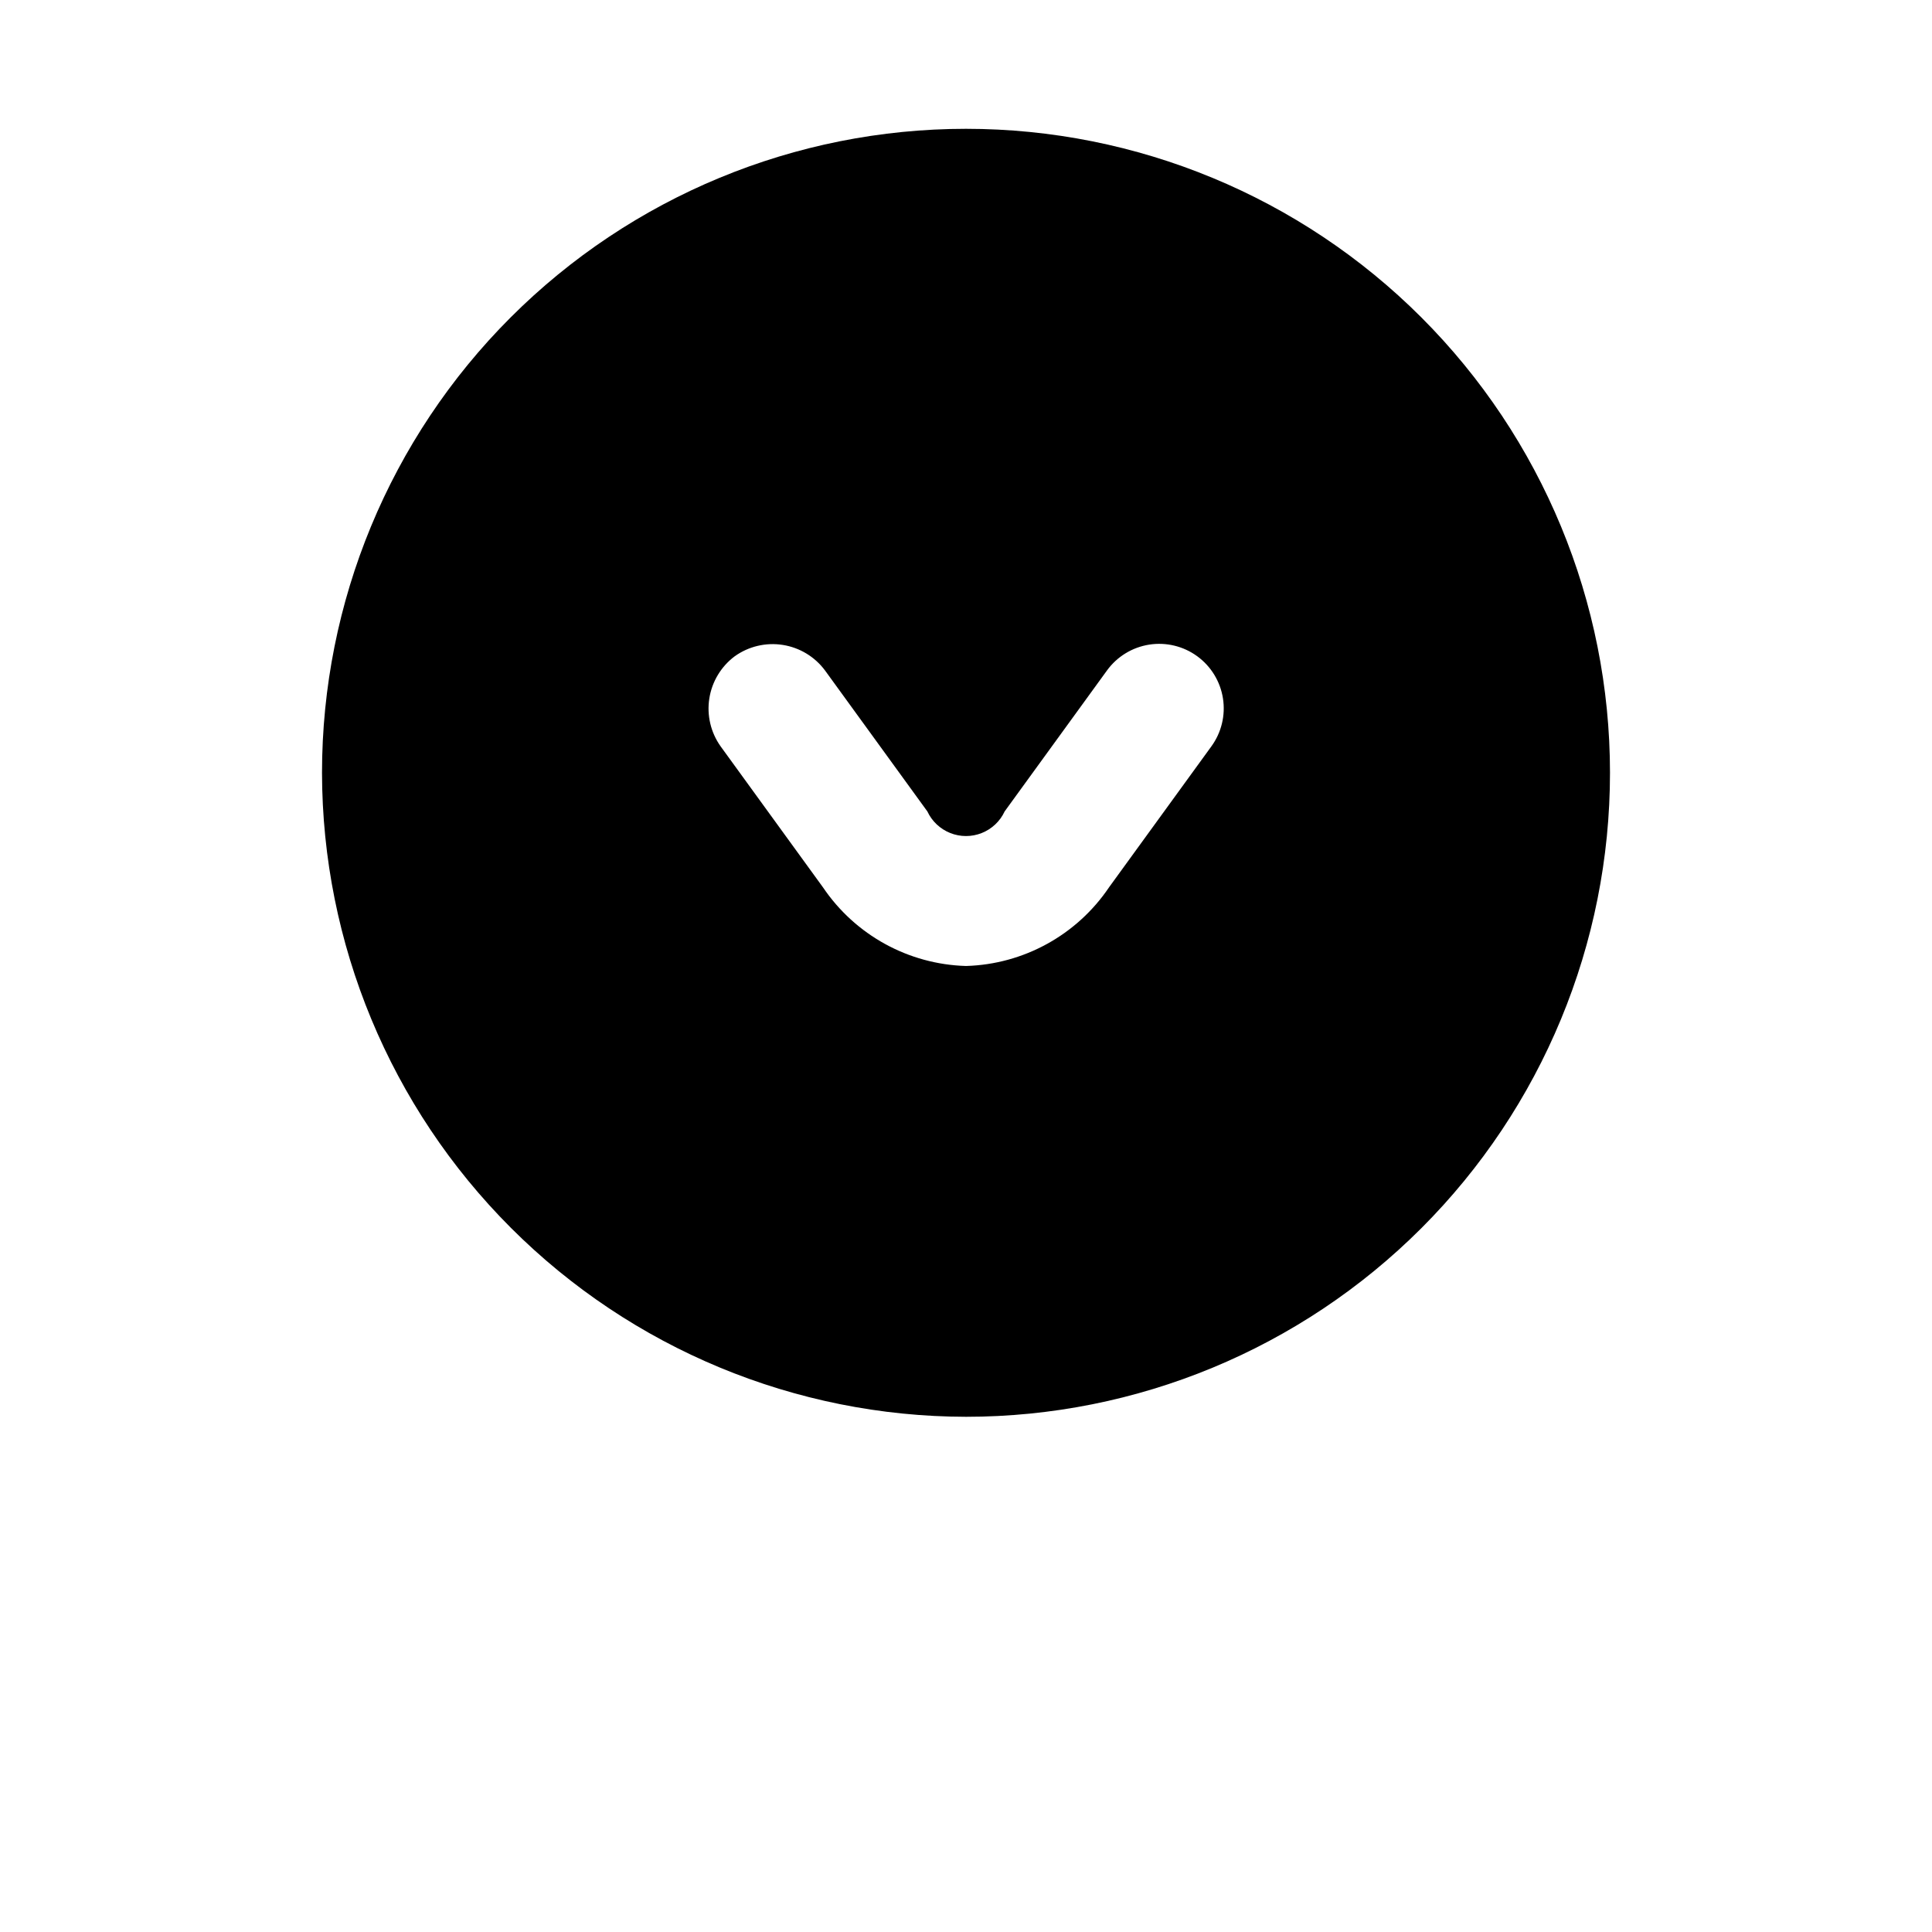
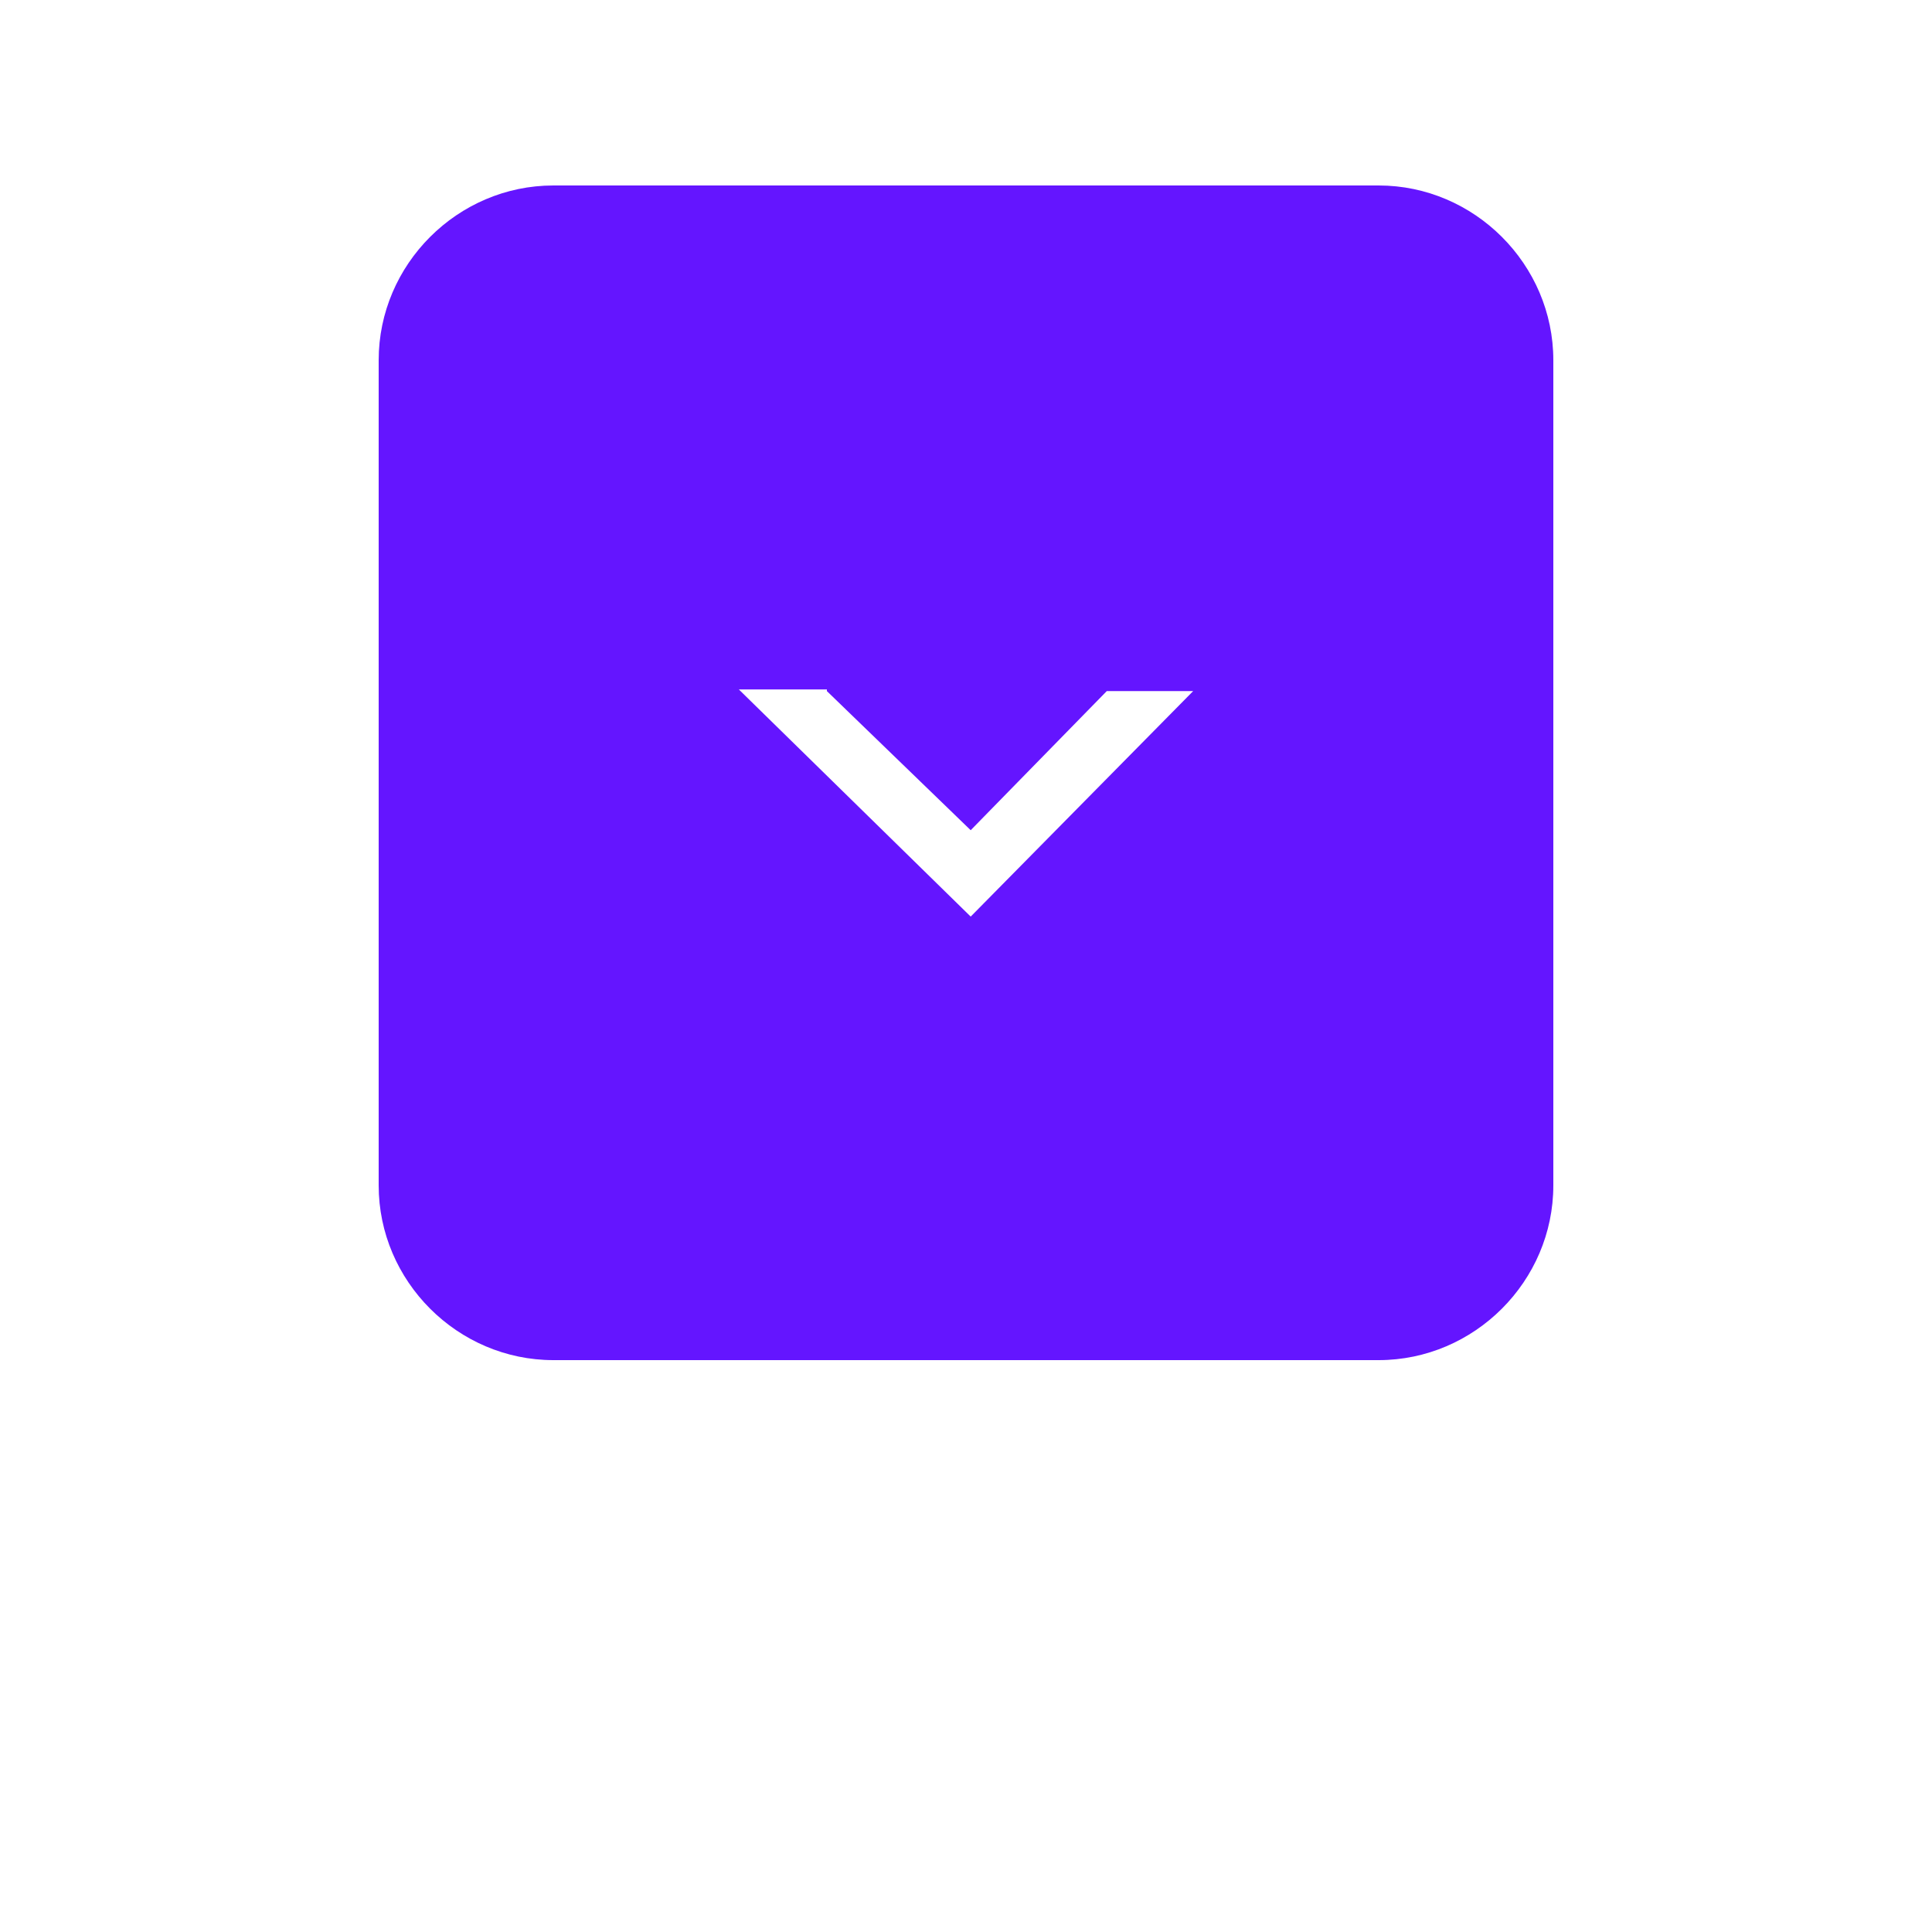
- <svg xmlns="http://www.w3.org/2000/svg" width="700pt" height="700pt" version="1.1" viewBox="0 0 700 700">
-   <path d="m350 513.33c61.883 0 121.23-24.582 164.99-68.34 43.758-43.758 68.34-103.11 68.34-164.99s-24.582-121.23-68.34-164.99c-43.758-43.758-103.11-68.34-164.99-68.34s-121.23 24.582-164.99 68.34c-43.758 43.758-68.34 103.11-68.34 164.99 0.098 61.855 24.711 121.14 68.449 164.88 43.738 43.738 103.03 68.352 164.88 68.449zm-83.766-275.57c5.035-3.586 11.273-5.055 17.379-4.094 6.106 0.957 11.594 4.269 15.285 9.227l37.102 51.102c1.664 3.574 4.633 6.371 8.297 7.828s7.742 1.457 11.406 0 6.633-4.254 8.297-7.828l37.102-51.102c3.648-5.012 9.141-8.367 15.27-9.332 6.125-0.961 12.383 0.551 17.395 4.199 5.012 3.652 8.371 9.145 9.332 15.27 0.965 6.129-0.547 12.387-4.199 17.398l-37.102 51.102h0.004c-11.68 17.27-30.957 27.867-51.801 28.465-20.844-0.598-40.121-11.195-51.801-28.465l-37.098-51.102c-3.586-5.035-5.059-11.273-4.098-17.379 0.961-6.109 4.273-11.594 9.23-15.289z" />
+ <svg xmlns="http://www.w3.org/2000/svg" version="1.2" viewBox="0 0 700 700" width="700" height="700">
+   <style>
+ 		.s0 { fill:  rgb(100 21 255 ); } 
+ 	</style>
+   <g id="Layer">
+     <path id="Layer" fill-rule="evenodd" class="s0" d="m137.2 130.5c0-34.7 28.6-63.3 63.3-63.3h299c34.7 0 63.3 28.6 63.3 63.3v299c0 34.7-28.6 63.3-63.3 63.3h-299c-34.7 0-63.3-28.6-63.3-63.3zm162.4 119.3h-31.9l84 82.3 80.6-81.7h-31.3l-49.3 50.4-52.1-50.4z" />
+   </g>
</svg>
